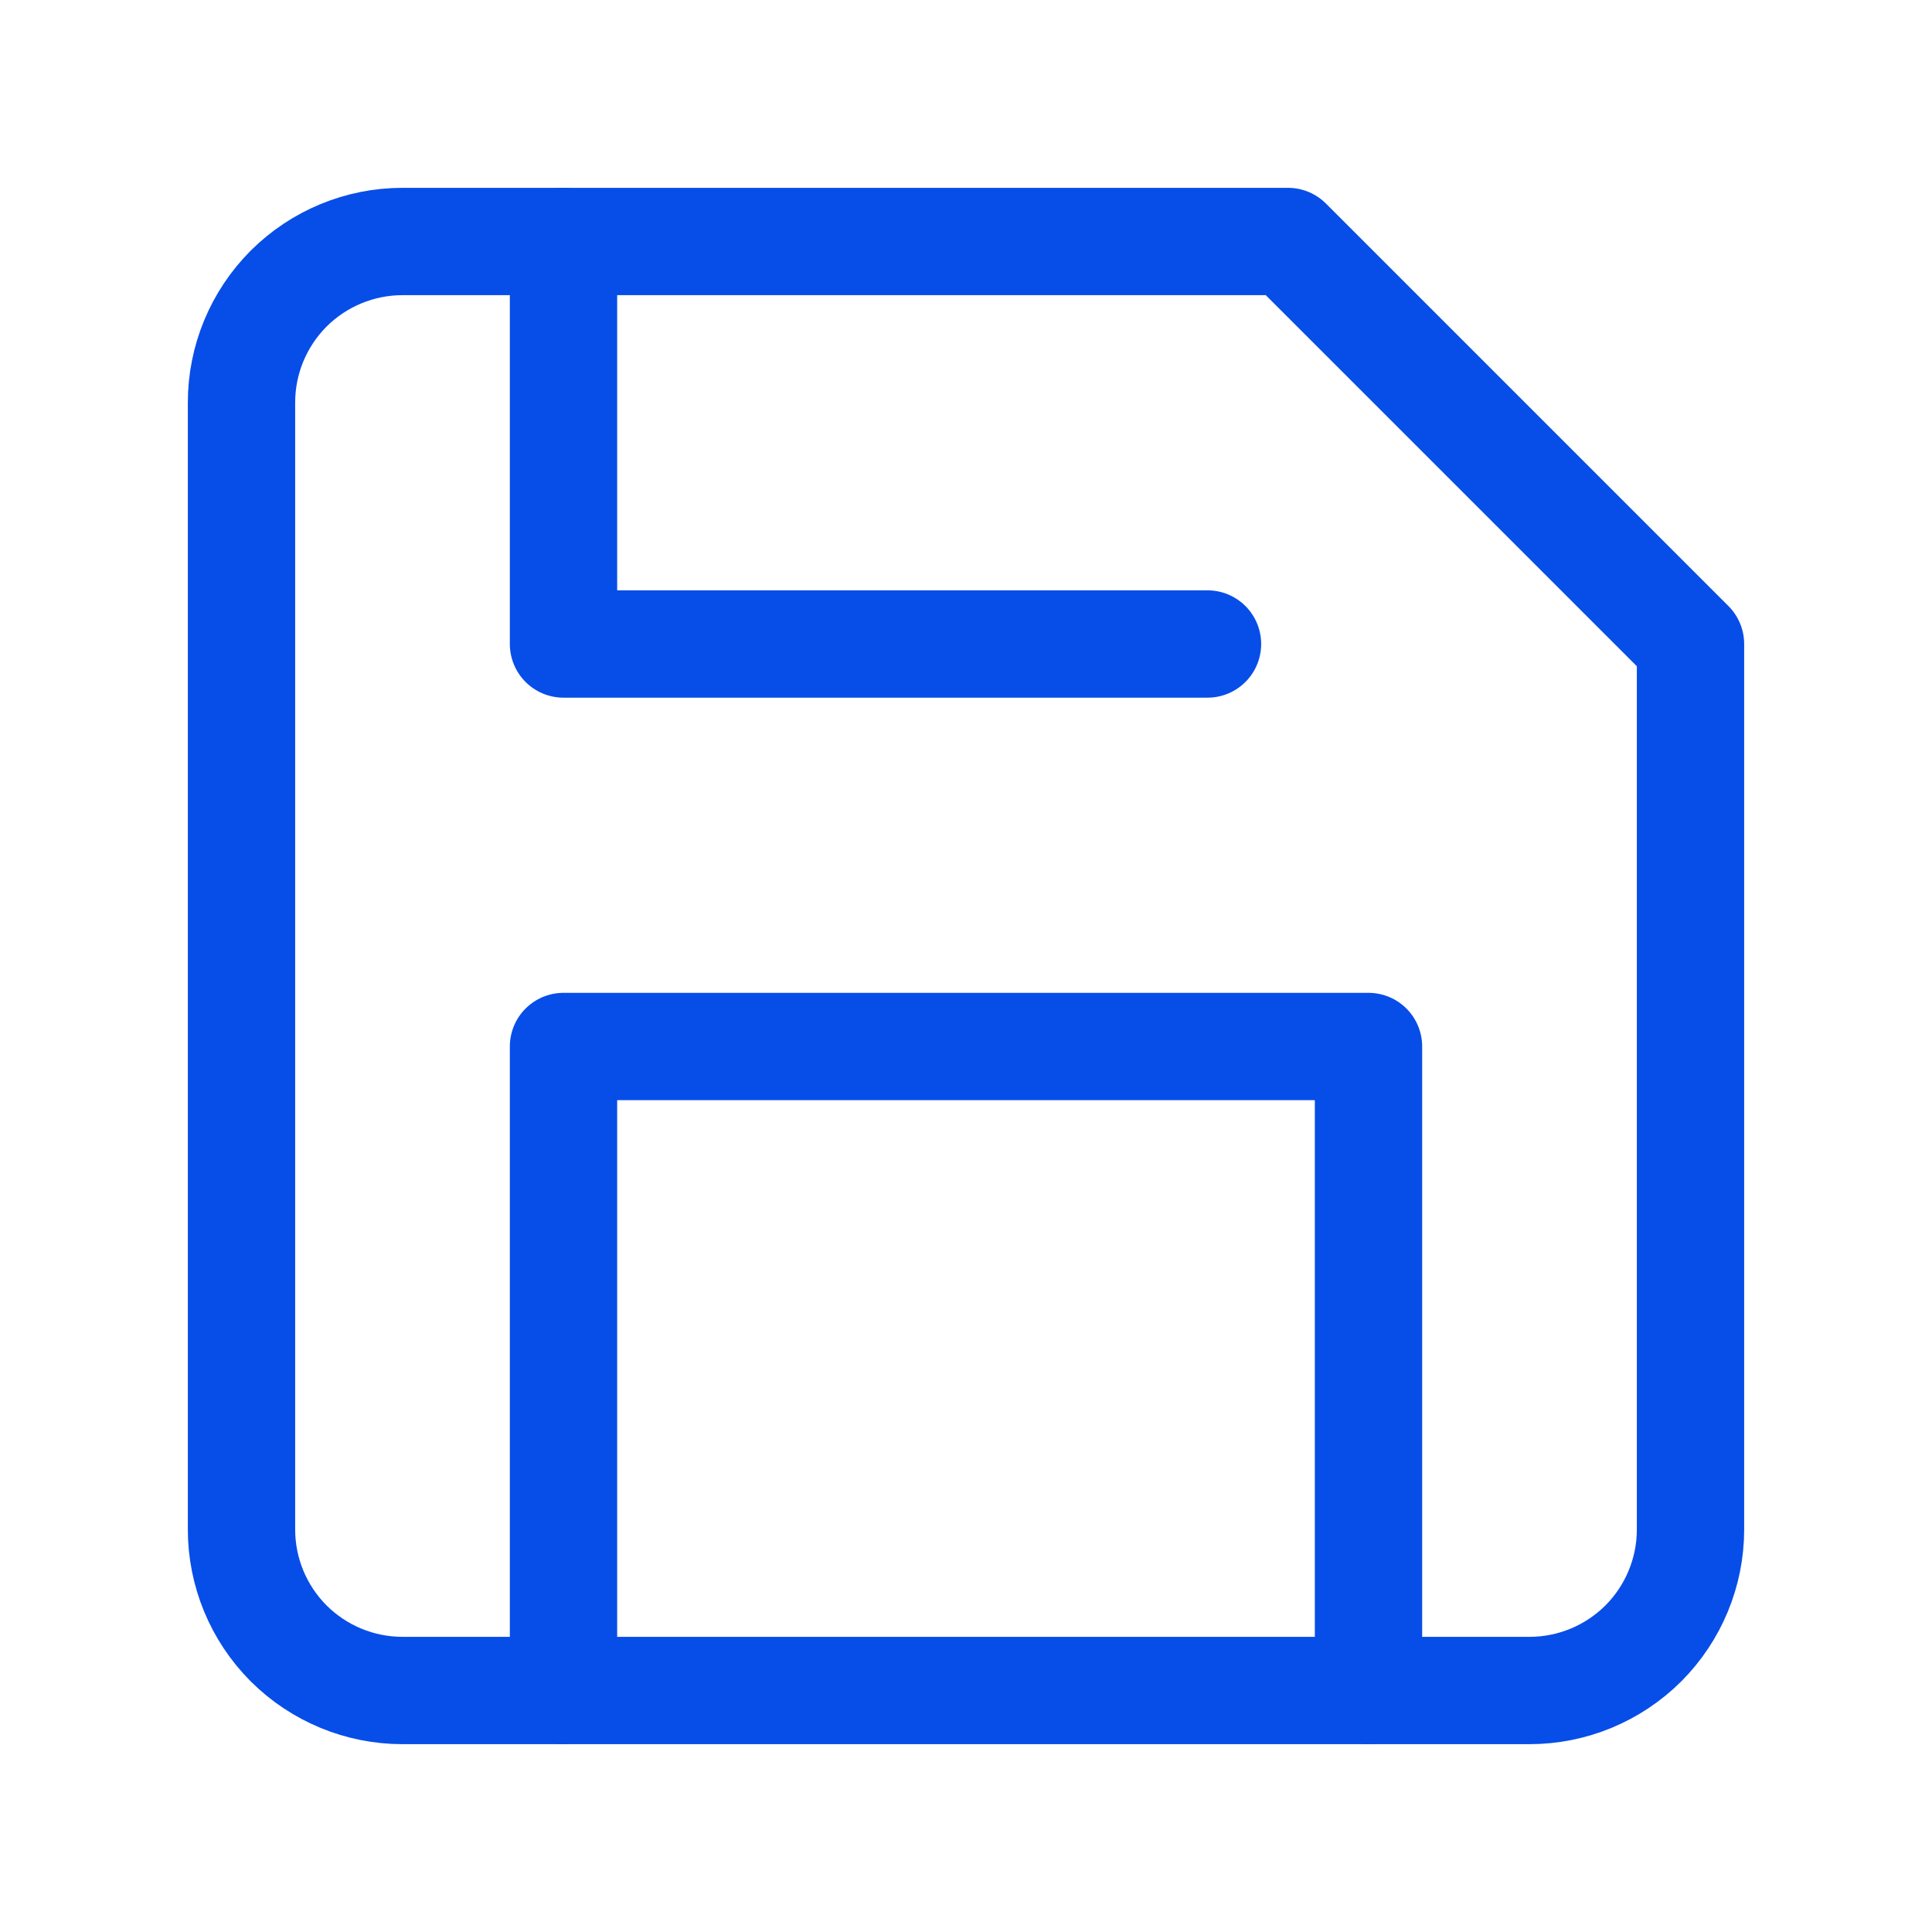
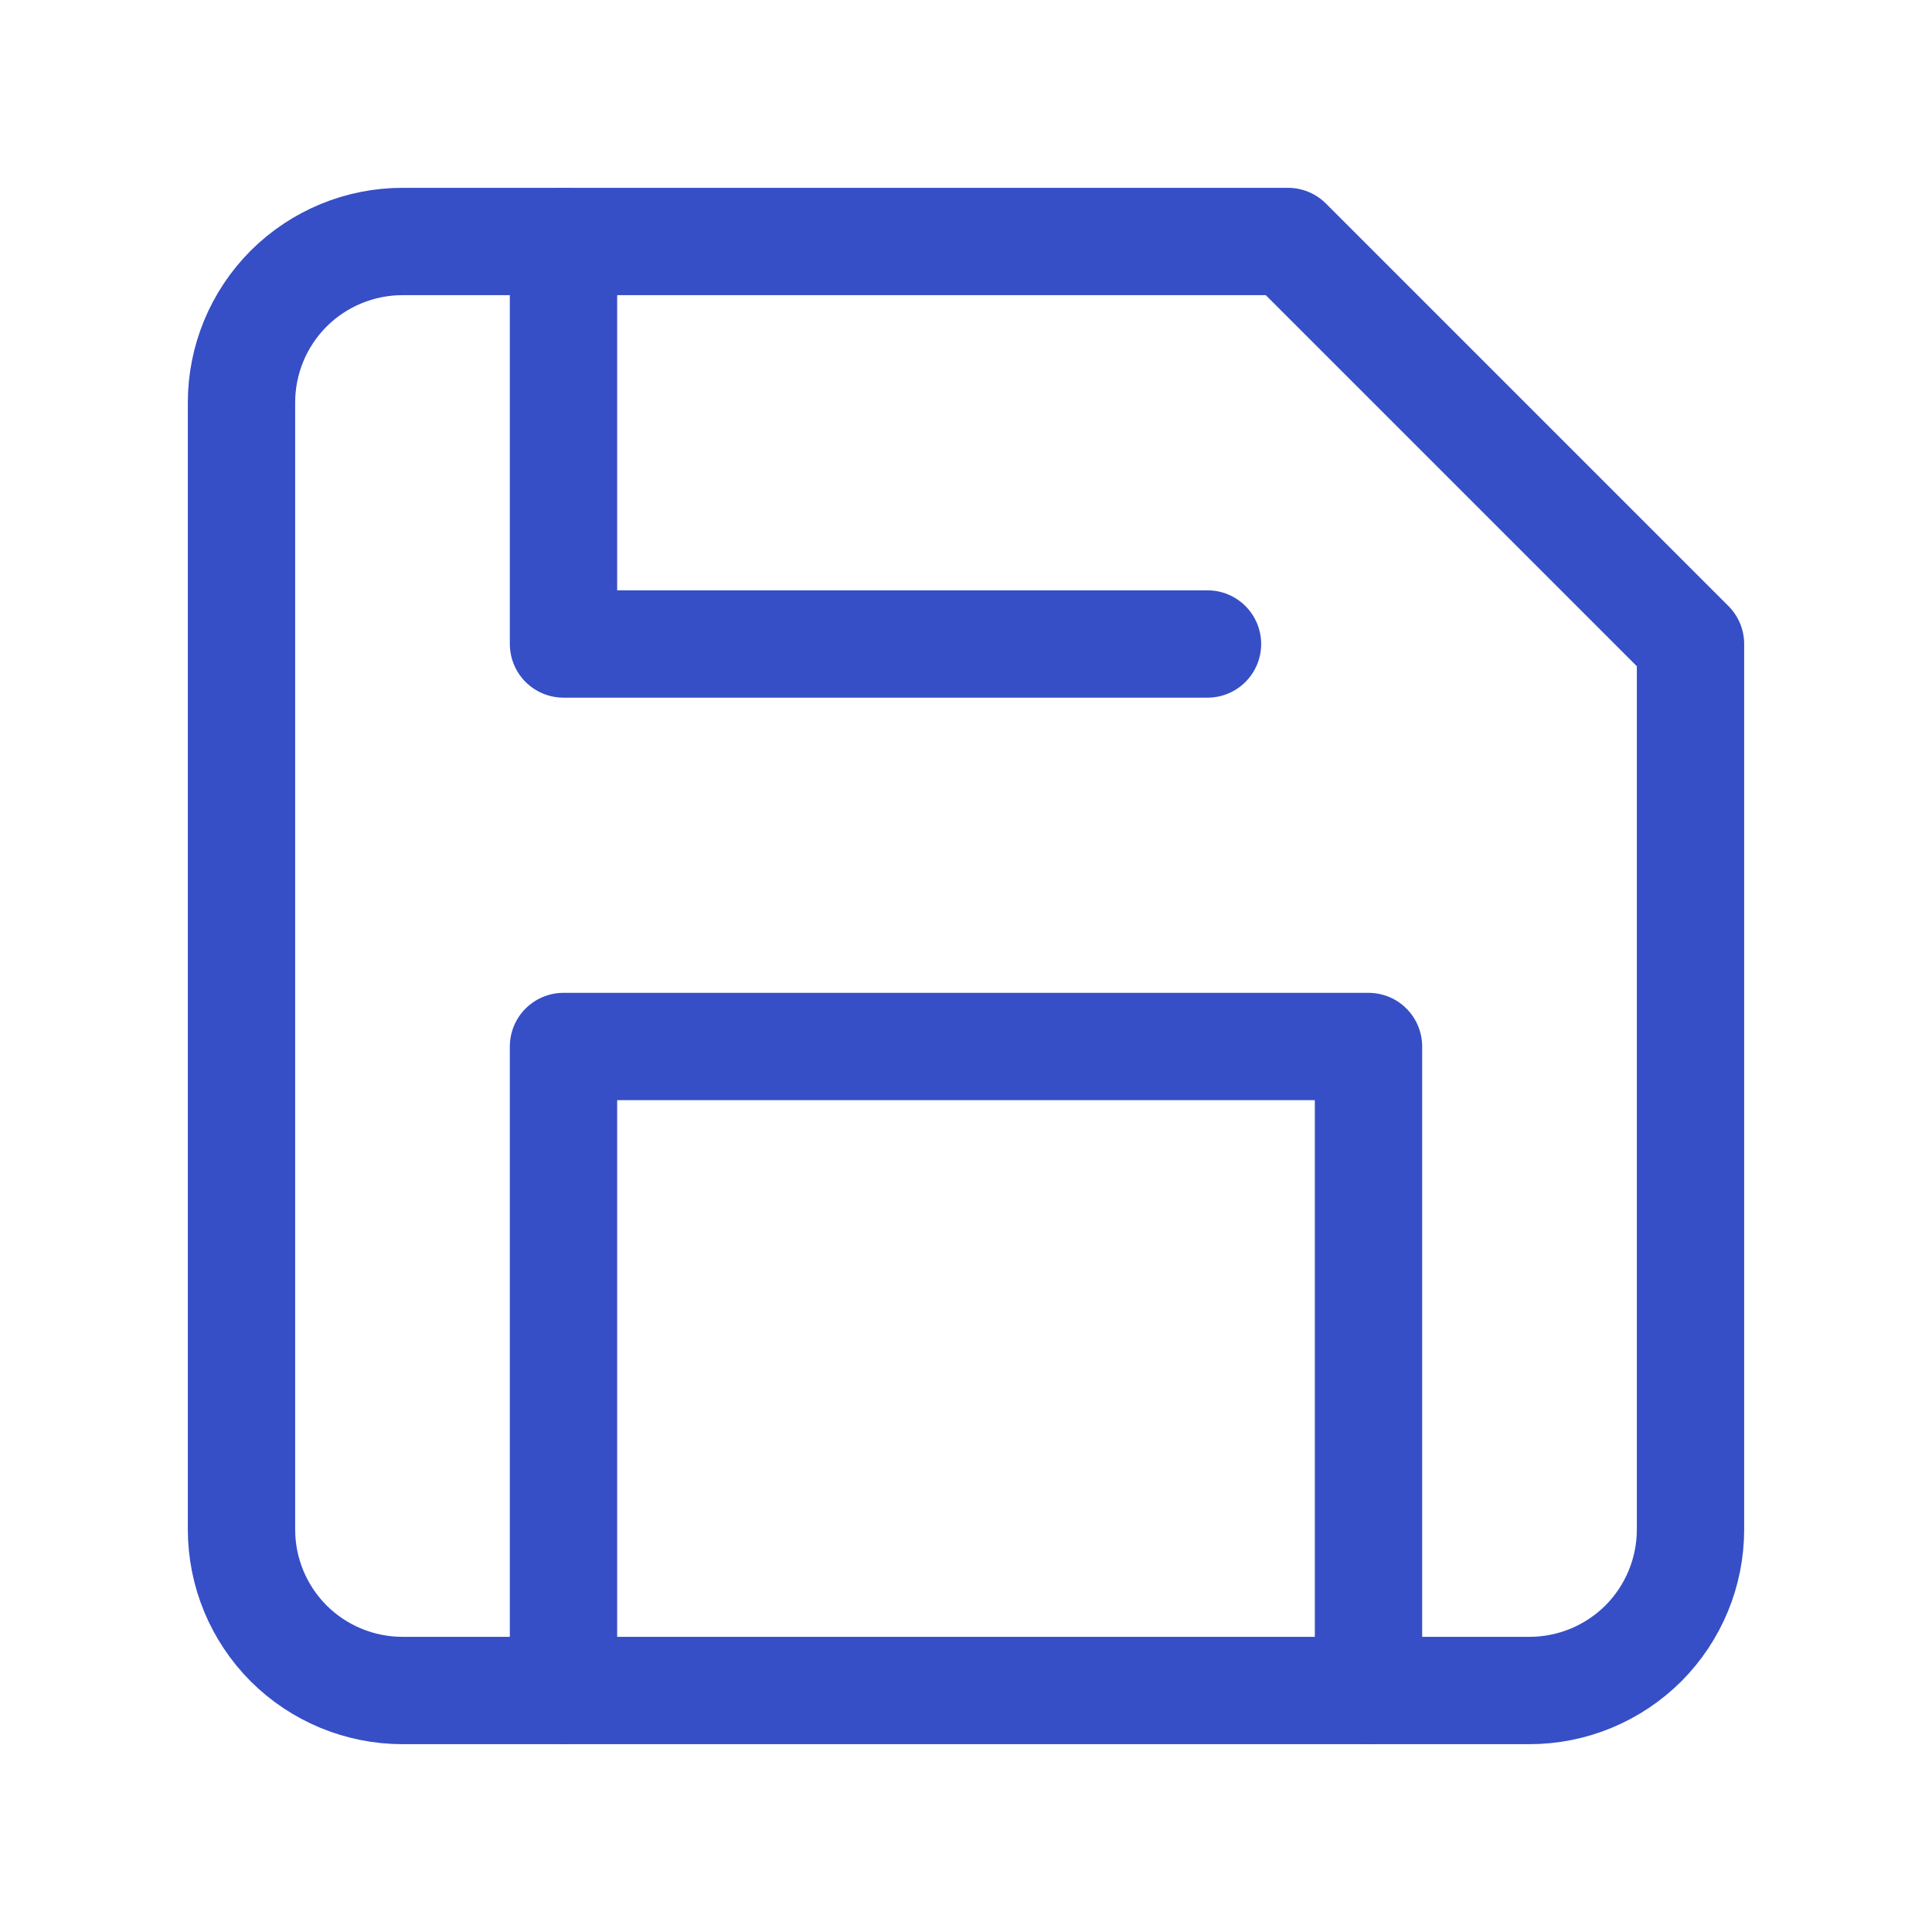
- <svg xmlns="http://www.w3.org/2000/svg" width="18" height="18" viewBox="0 0 18 18" fill="none">
-   <path d="M14.25 15.75H3.75C3.352 15.75 2.971 15.592 2.689 15.311C2.408 15.029 2.25 14.648 2.25 14.25V3.75C2.25 3.352 2.408 2.971 2.689 2.689C2.971 2.408 3.352 2.25 3.75 2.25H12L15.75 6V14.25C15.75 14.648 15.592 15.029 15.311 15.311C15.029 15.592 14.648 15.75 14.25 15.75Z" stroke="#074EE8" stroke-linecap="round" stroke-linejoin="round" />
-   <path d="M12.75 15.75V9.75H5.25V15.75" stroke="#074EE8" stroke-linecap="round" stroke-linejoin="round" />
-   <path d="M5.25 2.25V6H11.25" stroke="#074EE8" stroke-linecap="round" stroke-linejoin="round" />
+ <svg xmlns="http://www.w3.org/2000/svg" width="18" height="18" viewBox="0 0 18 18" fill="none" stroke="#364FC7">
+   <path d="M14.25 15.75H3.75C3.352 15.75 2.971 15.592 2.689 15.311C2.408 15.029 2.25 14.648 2.25 14.25V3.75C2.25 3.352 2.408 2.971 2.689 2.689C2.971 2.408 3.352 2.25 3.75 2.25H12L15.75 6V14.25C15.75 14.648 15.592 15.029 15.311 15.311C15.029 15.592 14.648 15.75 14.25 15.75Z" stroke-linecap="round" stroke-linejoin="round" />
+   <path d="M12.75 15.75V9.75H5.25V15.75" stroke-linecap="round" stroke-linejoin="round" />
+   <path d="M5.25 2.25V6H11.25" stroke-linecap="round" stroke-linejoin="round" />
</svg>
